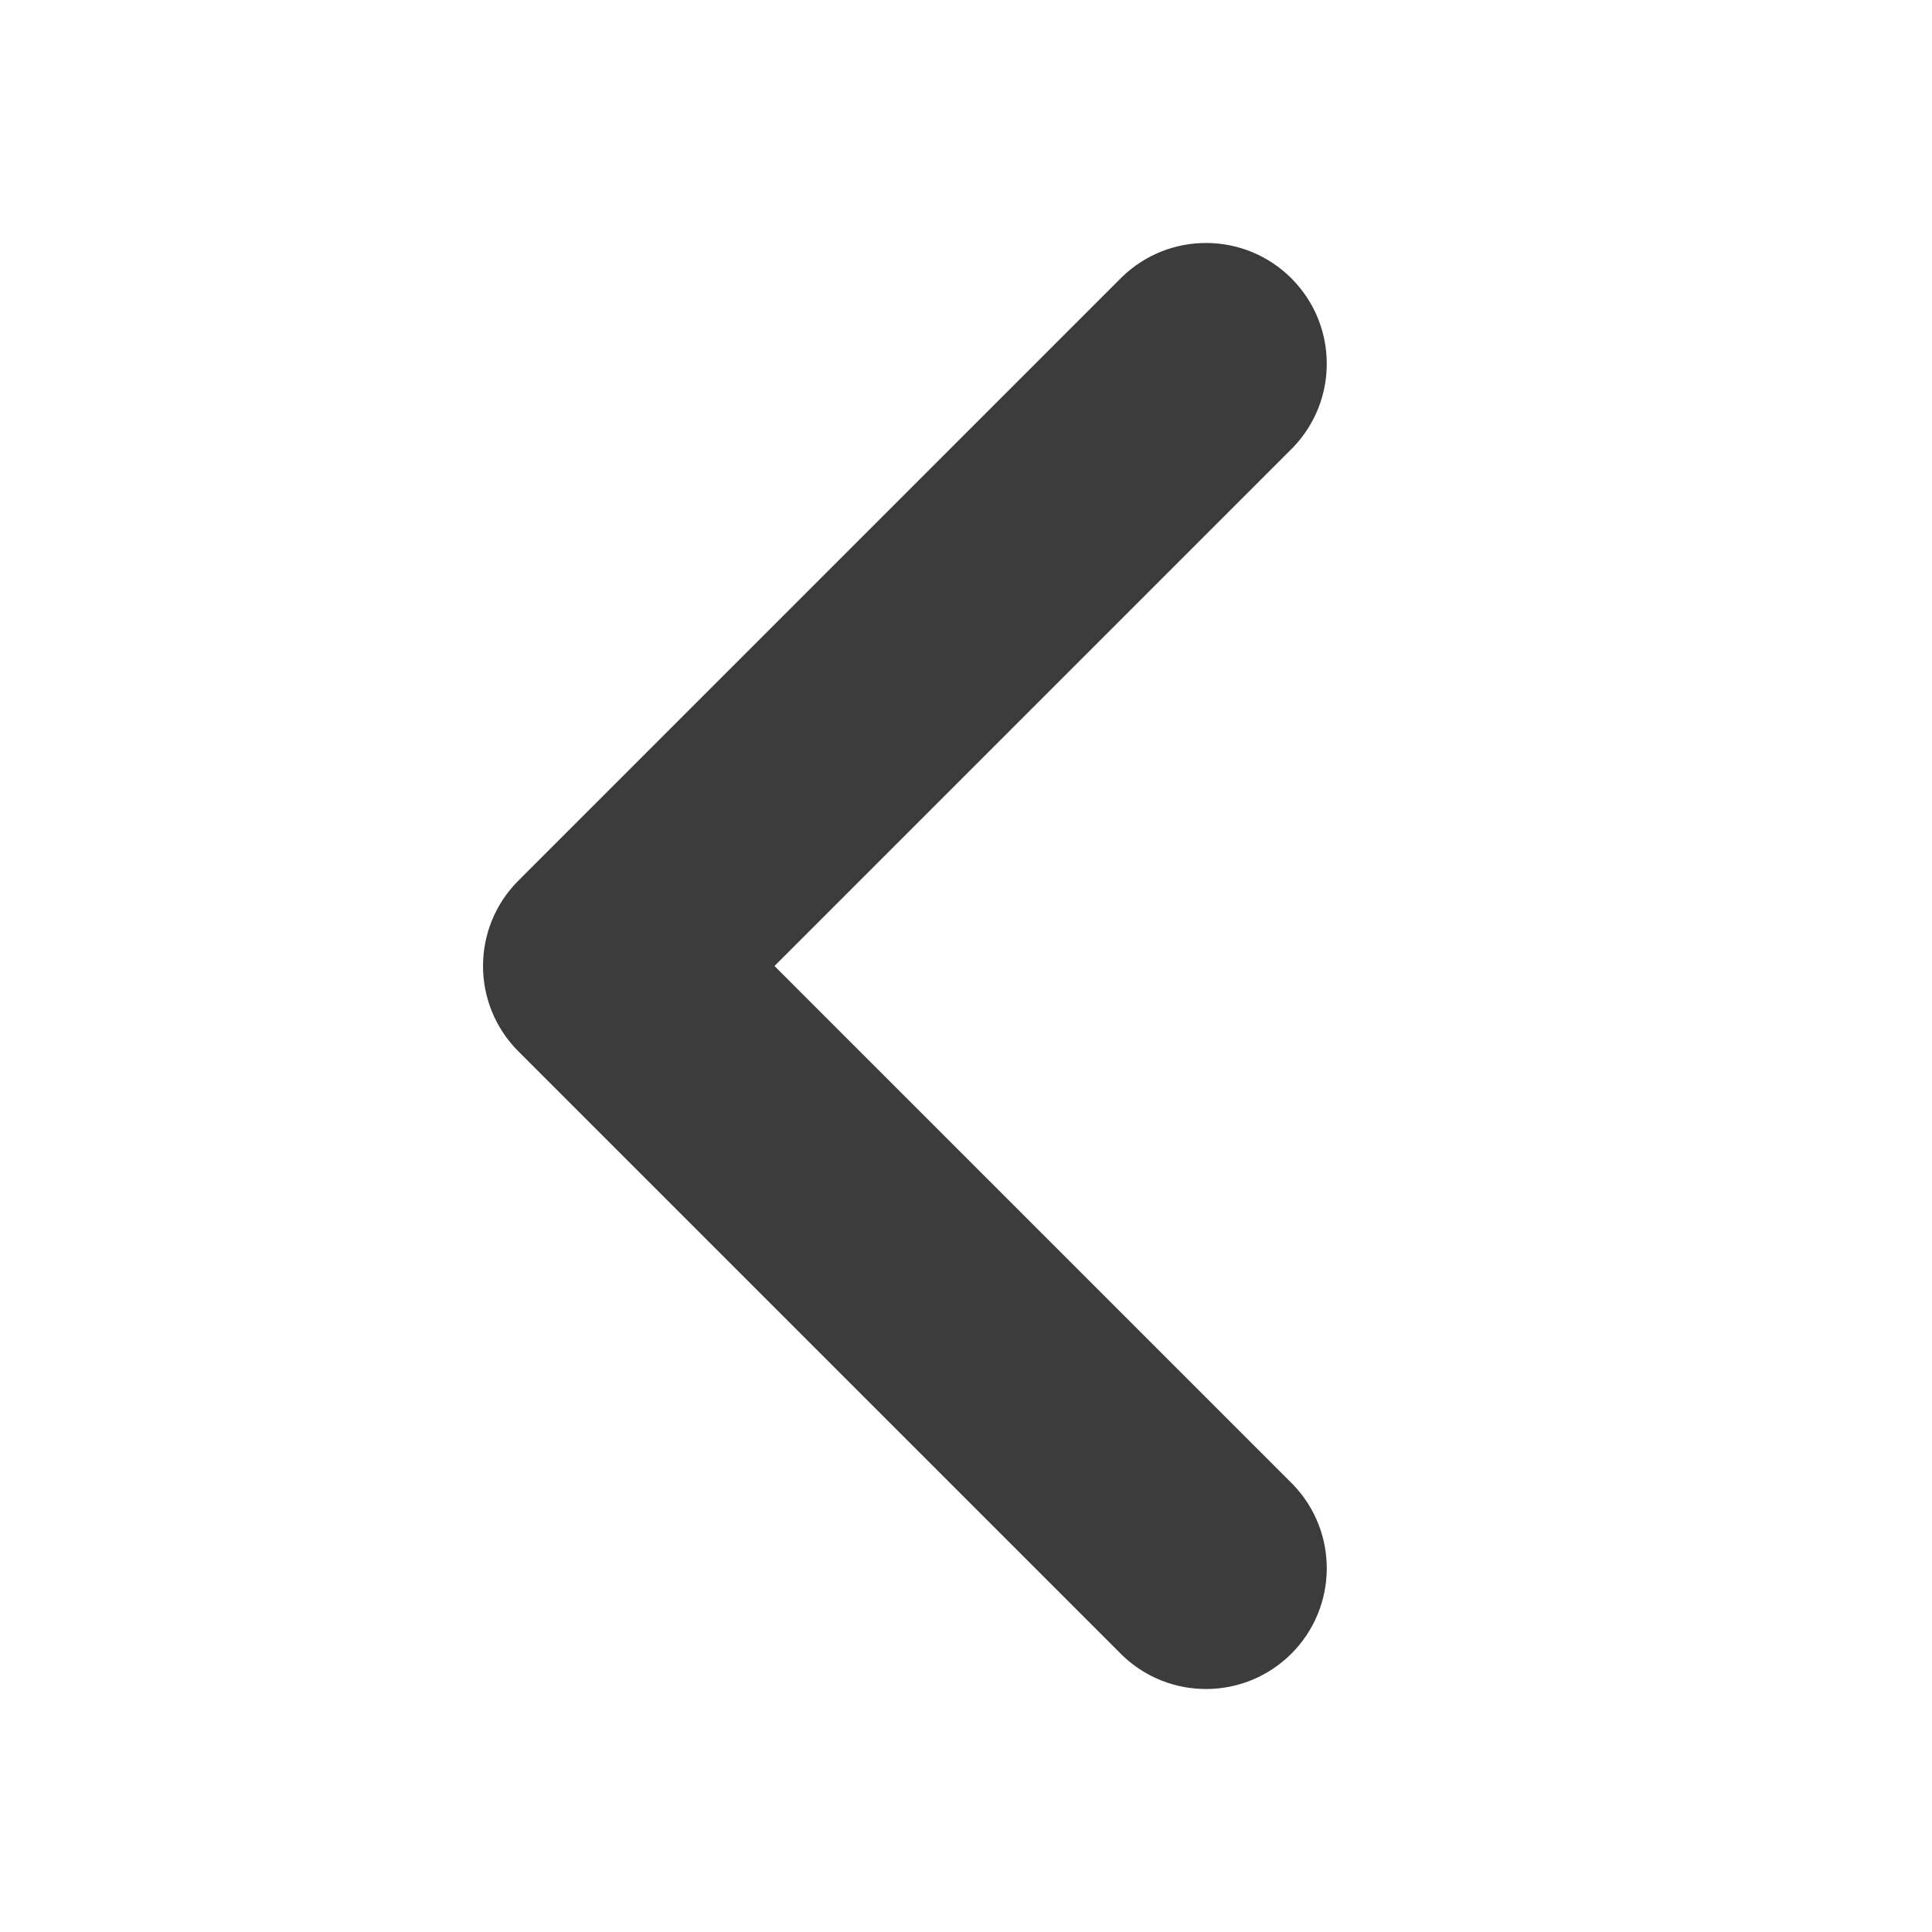
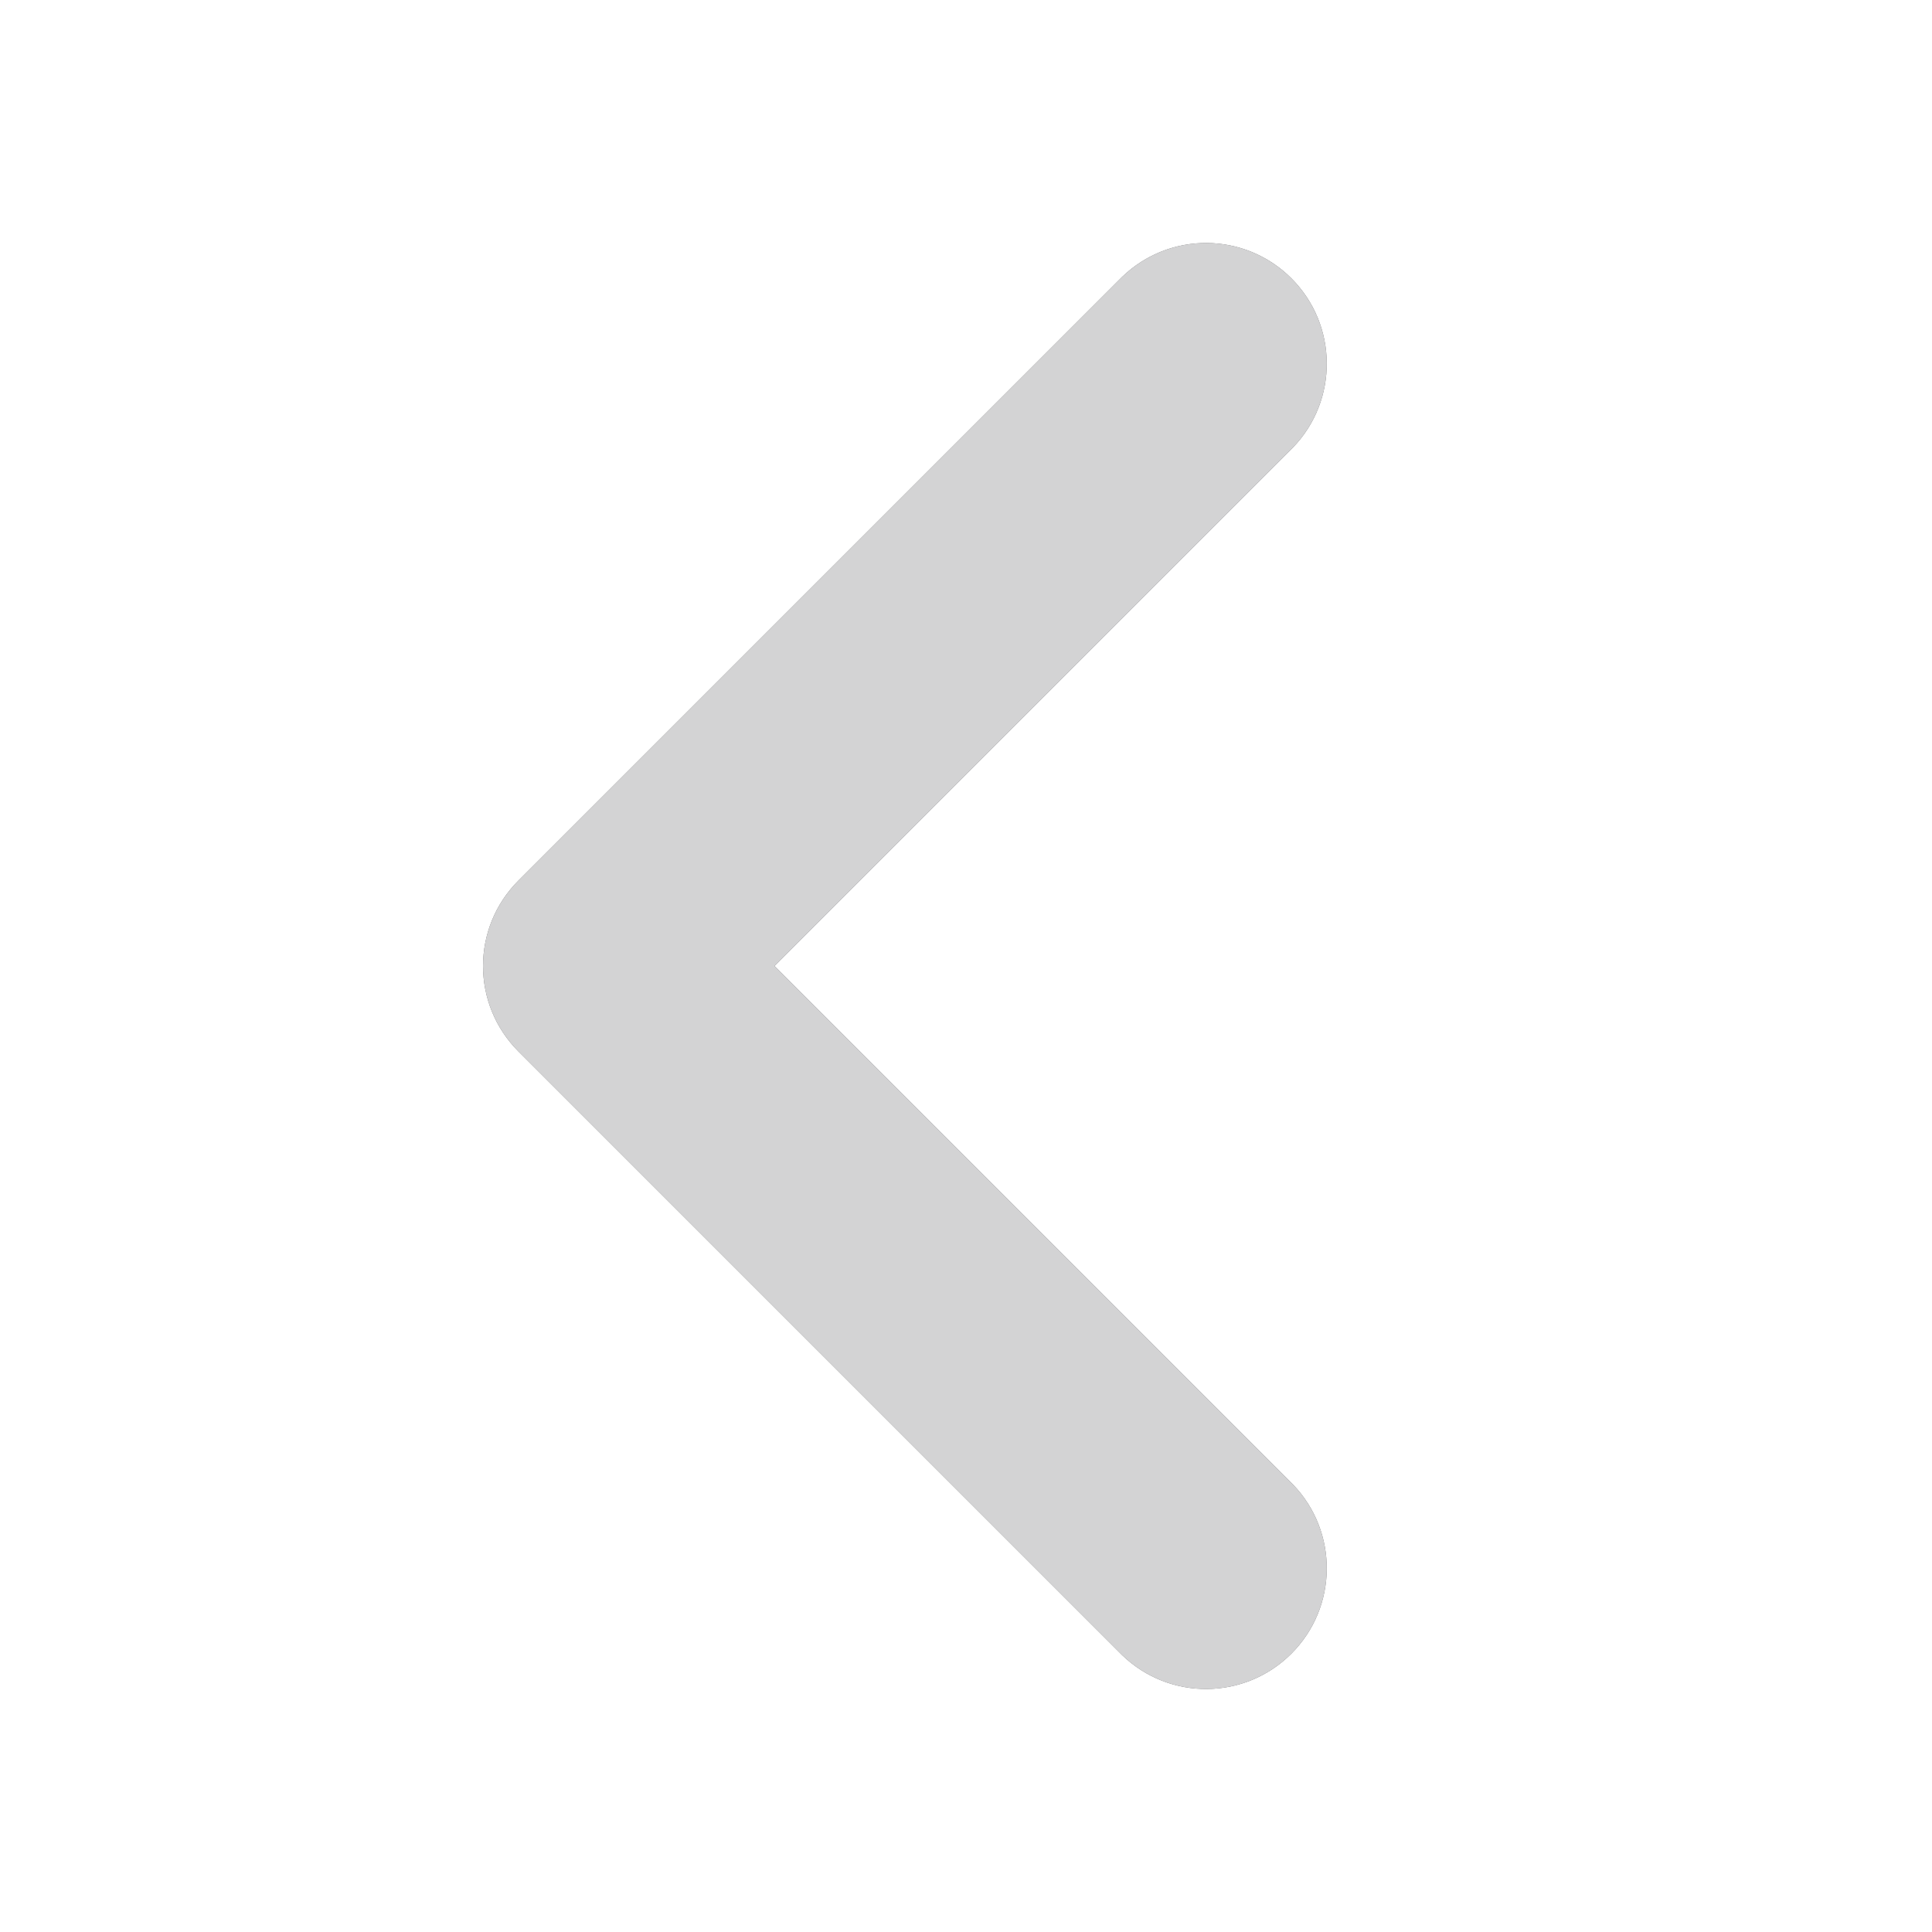
<svg xmlns="http://www.w3.org/2000/svg" width="16" height="16" viewBox="0 0 16 16">
-   <path fill="rgba(12, 12, 13, .8)" d="M6.414 8l4.293-4.293a1 1 0 0 0-1.414-1.414l-5 5a1 1 0 0 0 0 1.414l5 5a1 1 0 0 0 1.414-1.414z" />
+   <style>
+     .icon:not(:target) {
+       display: none;
+     }
+ 
+     #light {
+       fill: rgba(12, 12, 13, .8);
+     }
+ 
+     #dark {
+       fill: rgba(249, 249, 250, 0.8);
+     }
+   </style>
+   <defs>
+     <path id="icon" d="M6.414 8l4.293-4.293a1 1 0 0 0-1.414-1.414l-5 5a1 1 0 0 0 0 1.414l5 5a1 1 0 0 0 1.414-1.414z" />
+   </defs>
+   <use id="light" class="icon" href="#icon" />
+   <use id="dark" class="icon" href="#icon" />
</svg>
